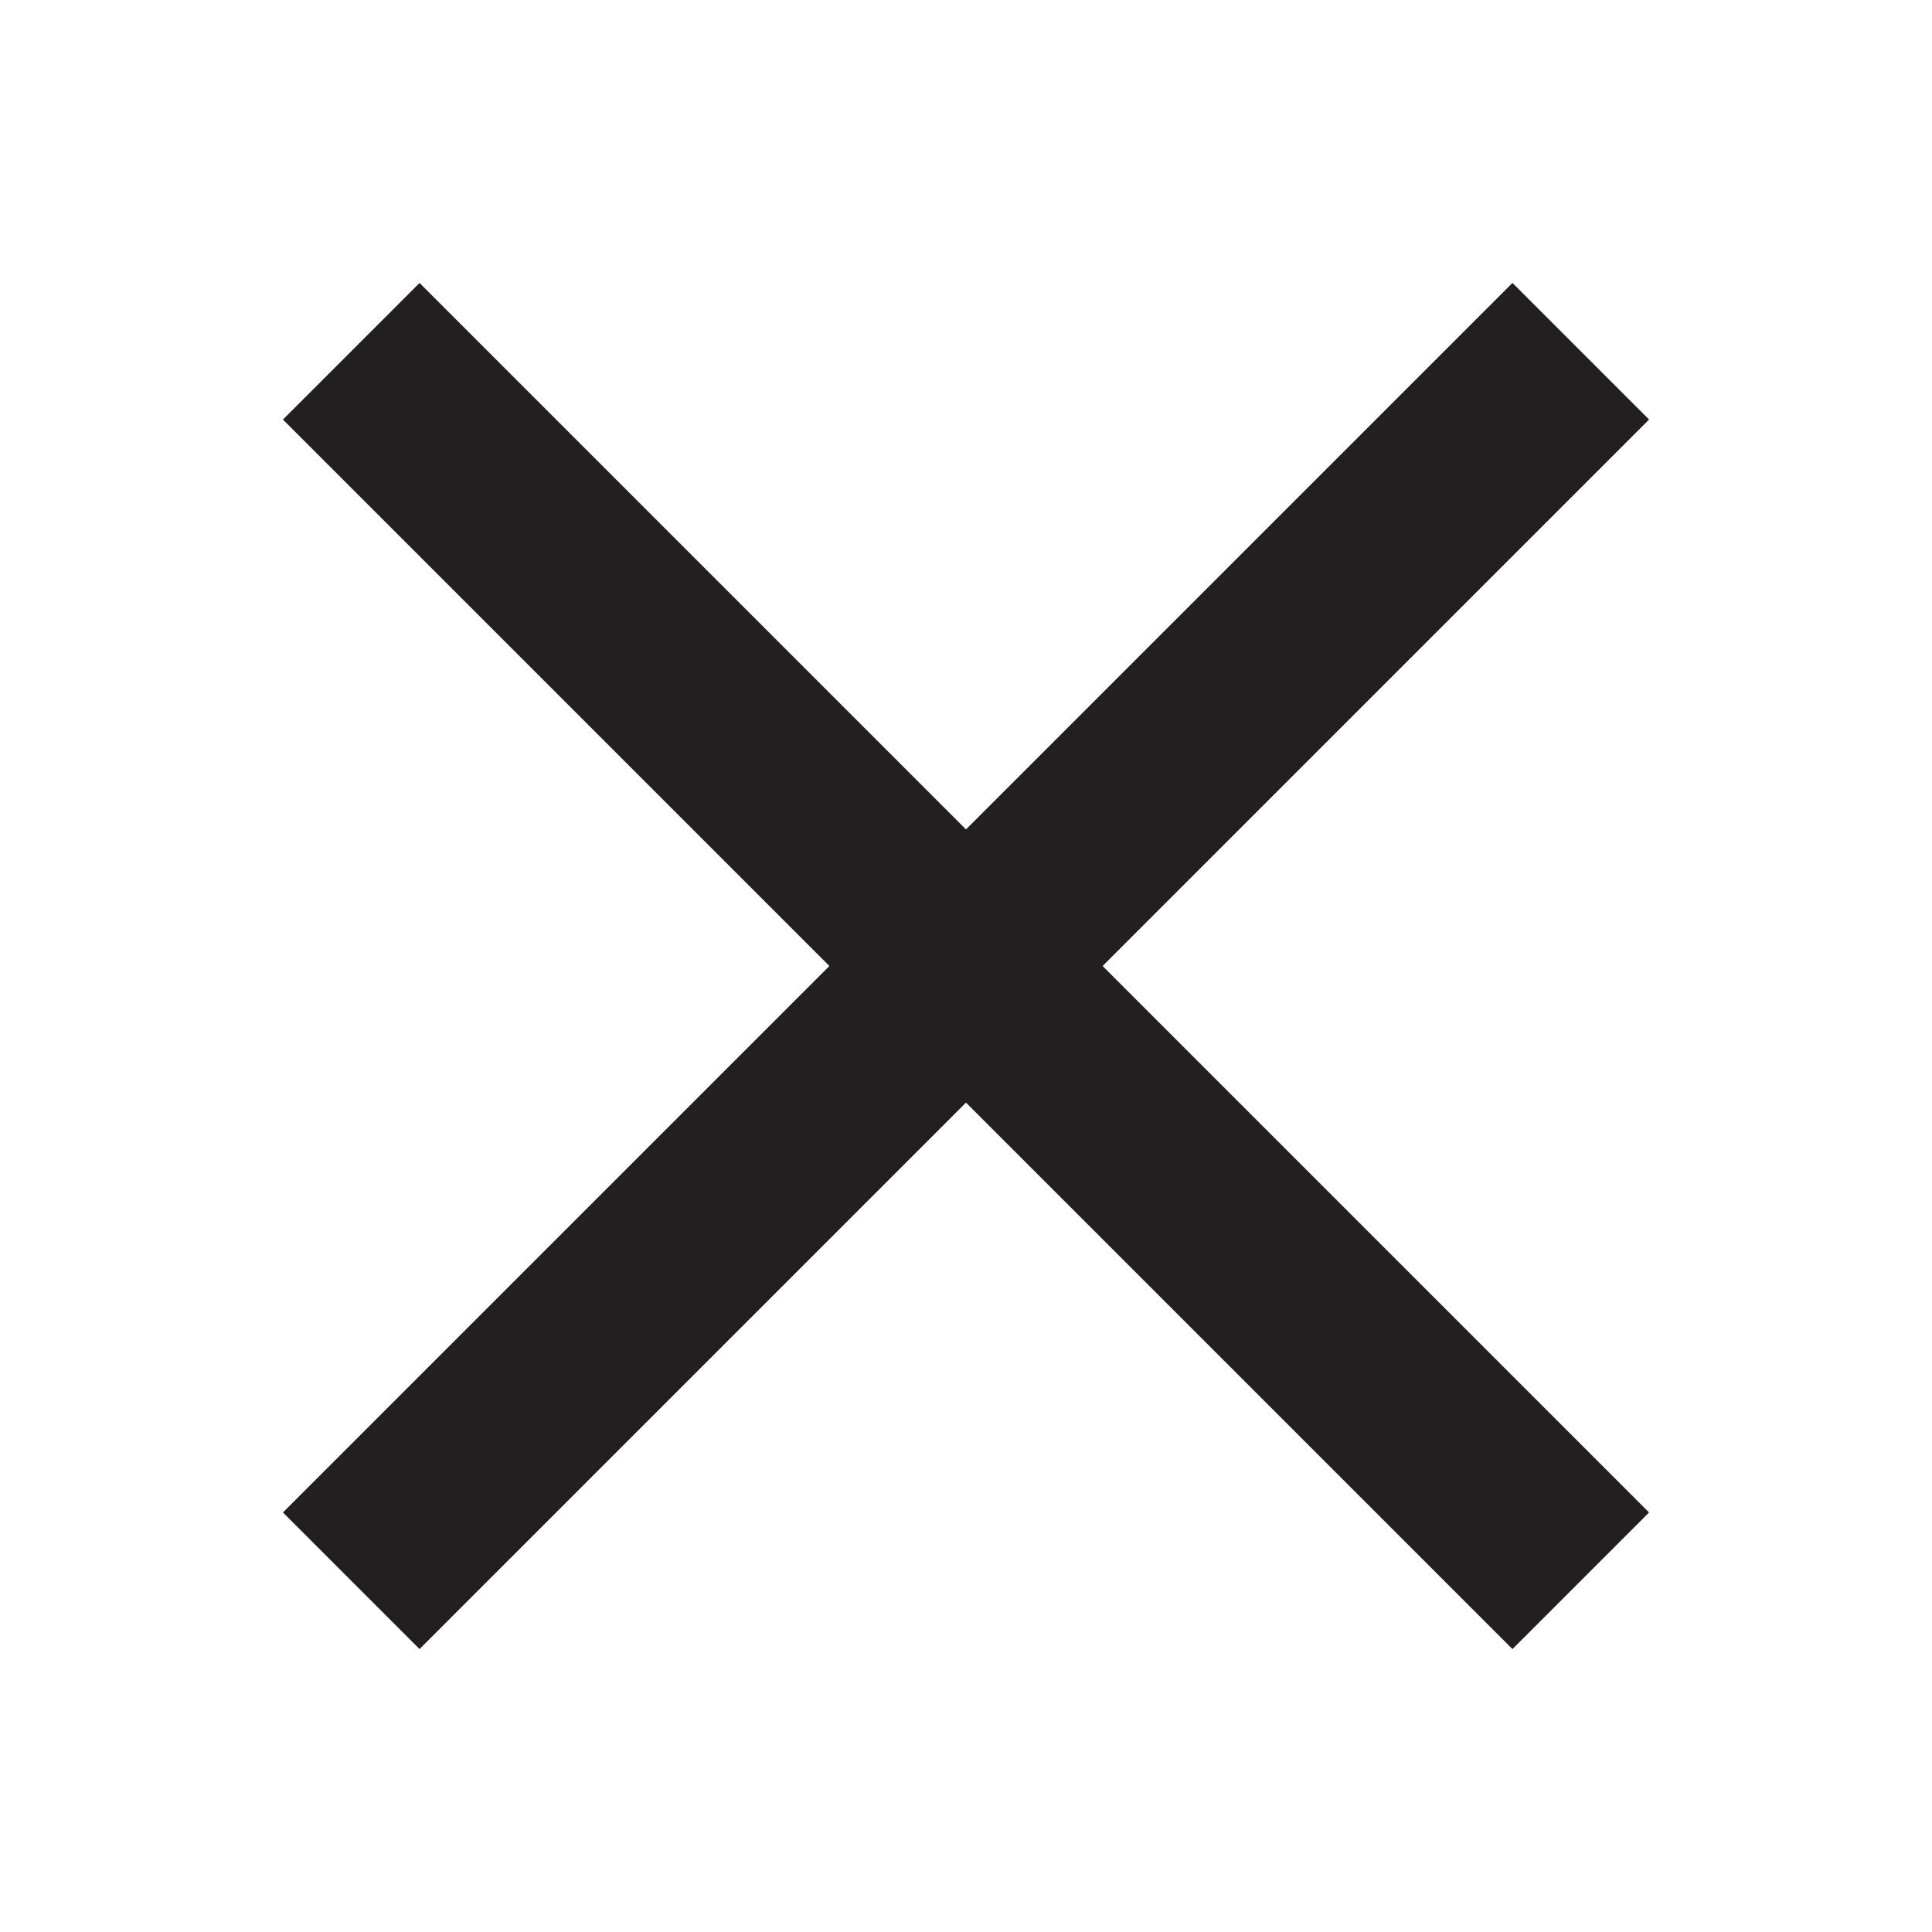
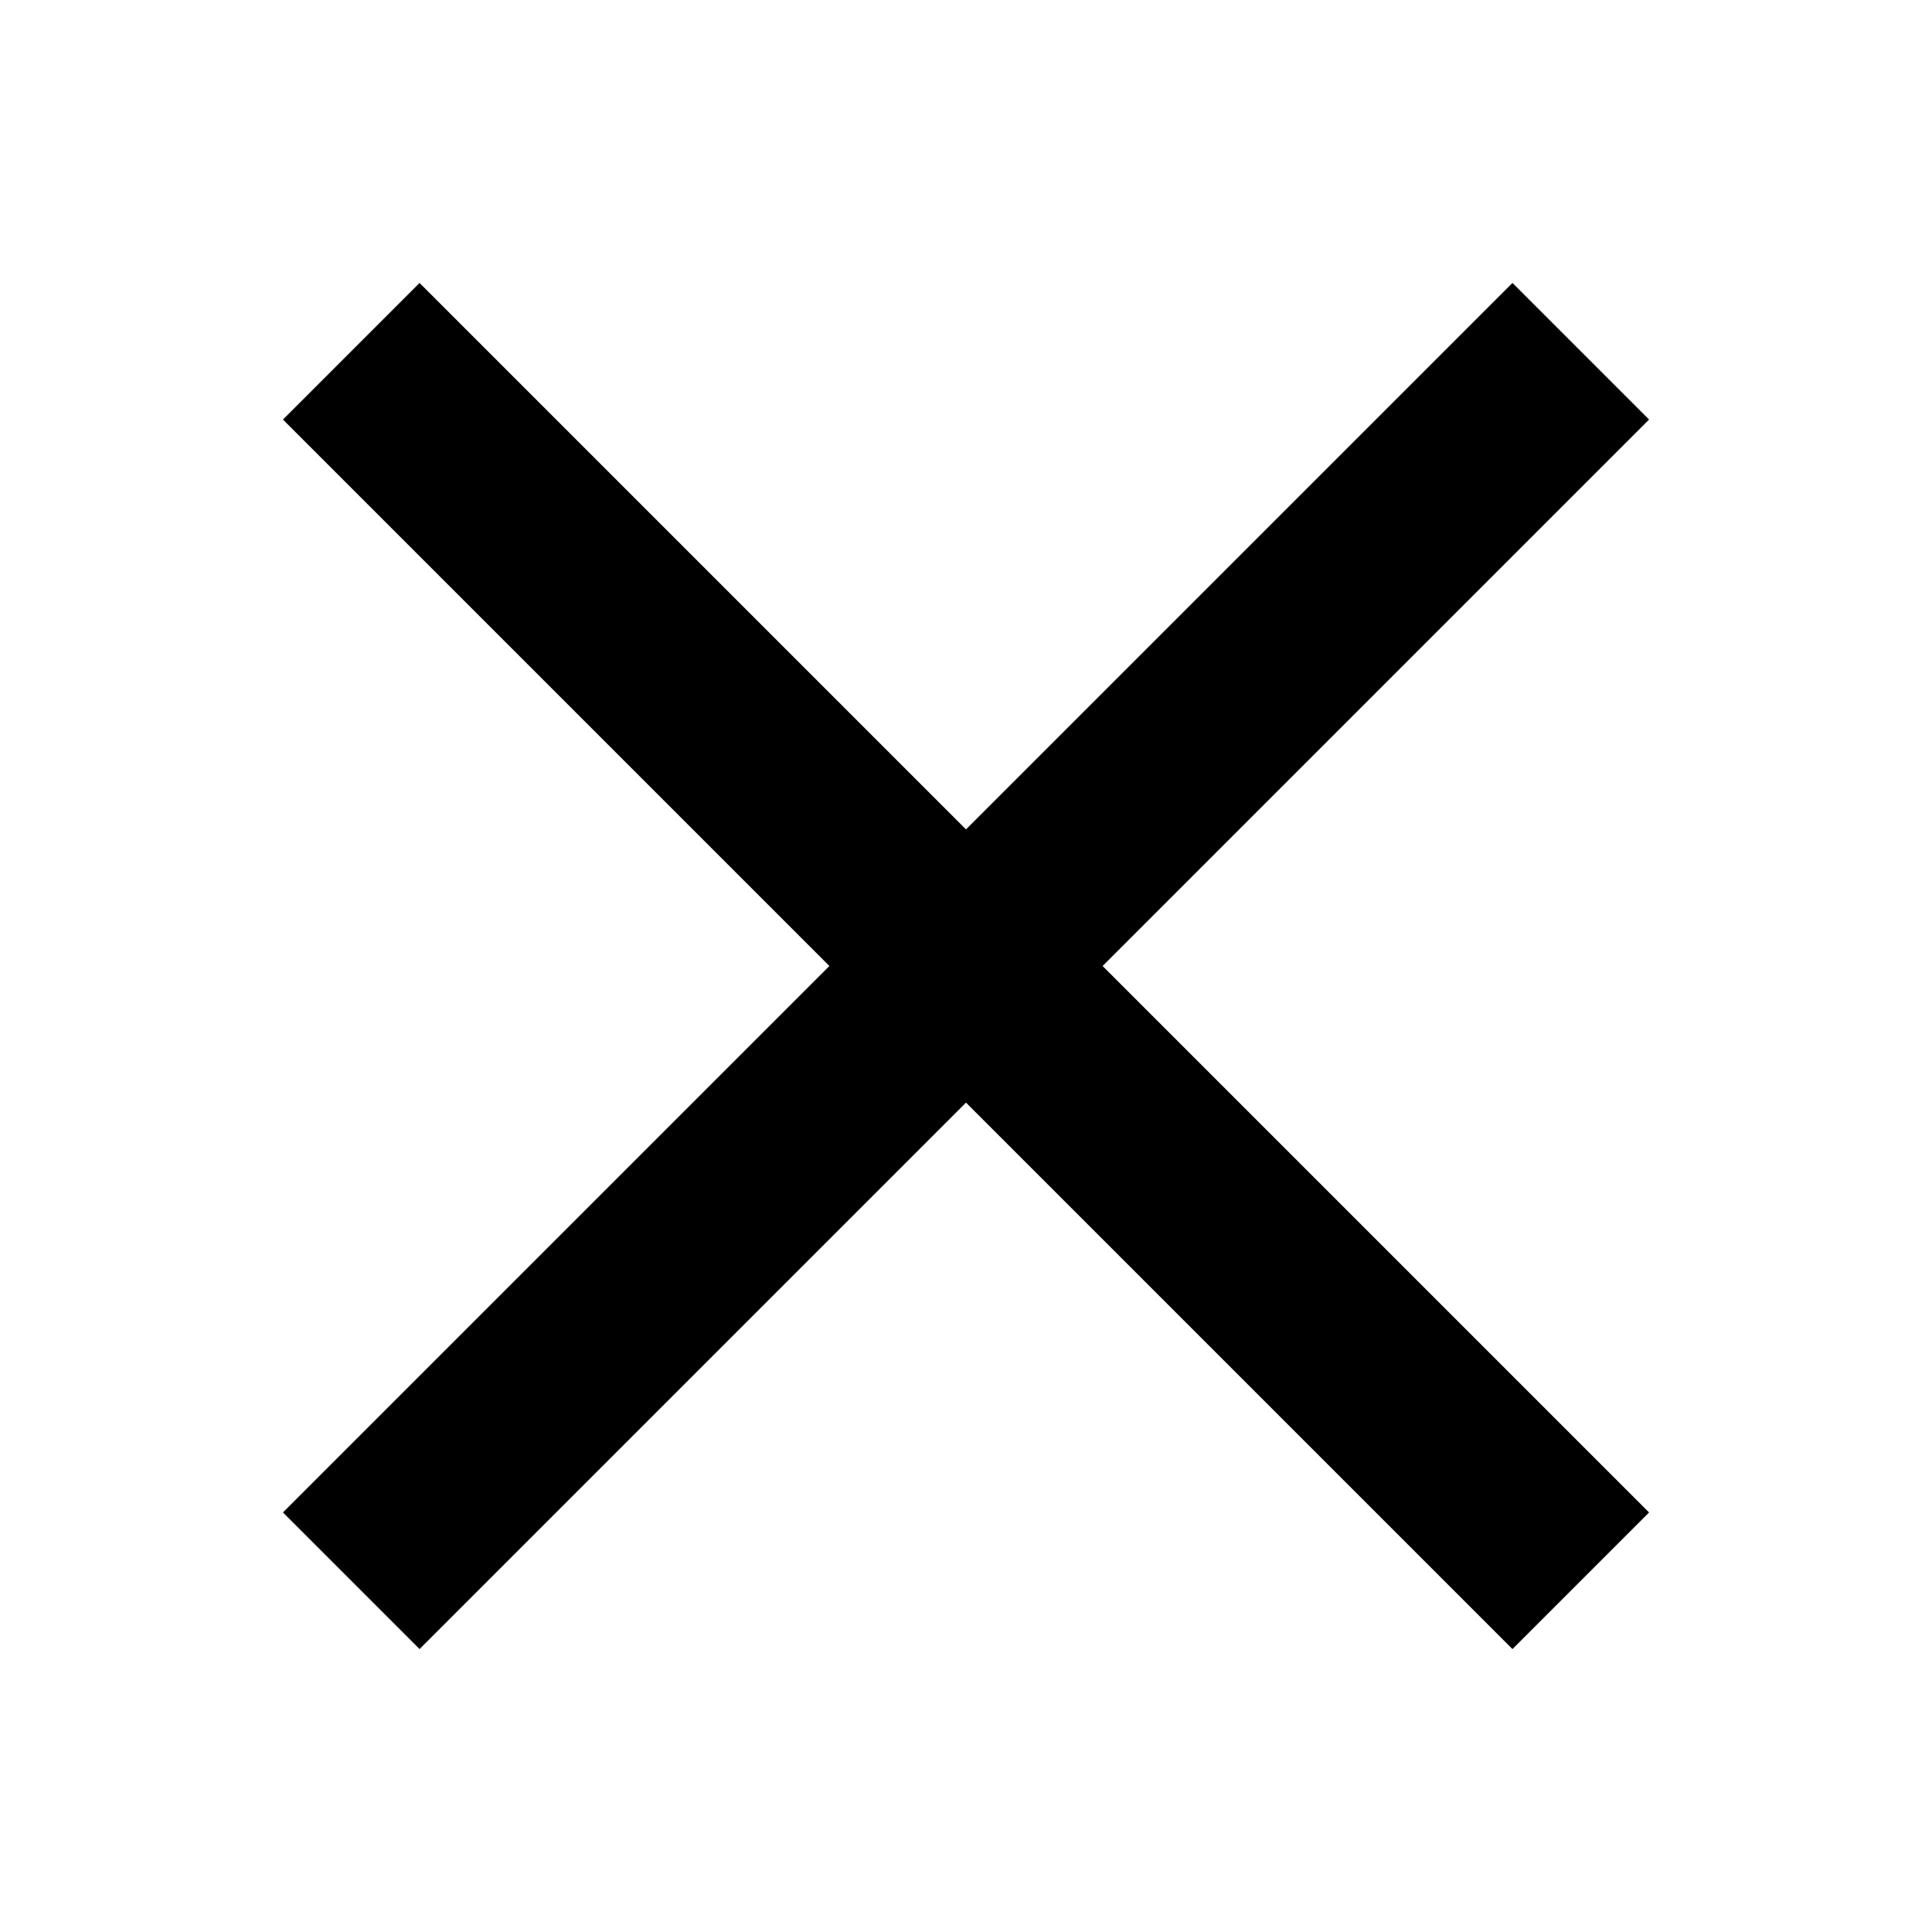
<svg xmlns="http://www.w3.org/2000/svg" id="Layer_1" data-name="Layer 1" viewBox="0 0 100 100">
  <defs>
-     <style>.cls-1{fill:#231f20;}</style>
+     <style>.cls-1{fill:#000000;}</style>
  </defs>
  <rect class="cls-1" x="5" y="45" width="90" height="10" transform="translate(-20.71 50) rotate(-45)" />
  <rect class="cls-1" x="5" y="45" width="90" height="10" transform="translate(50 -20.71) rotate(45)" />
</svg>
